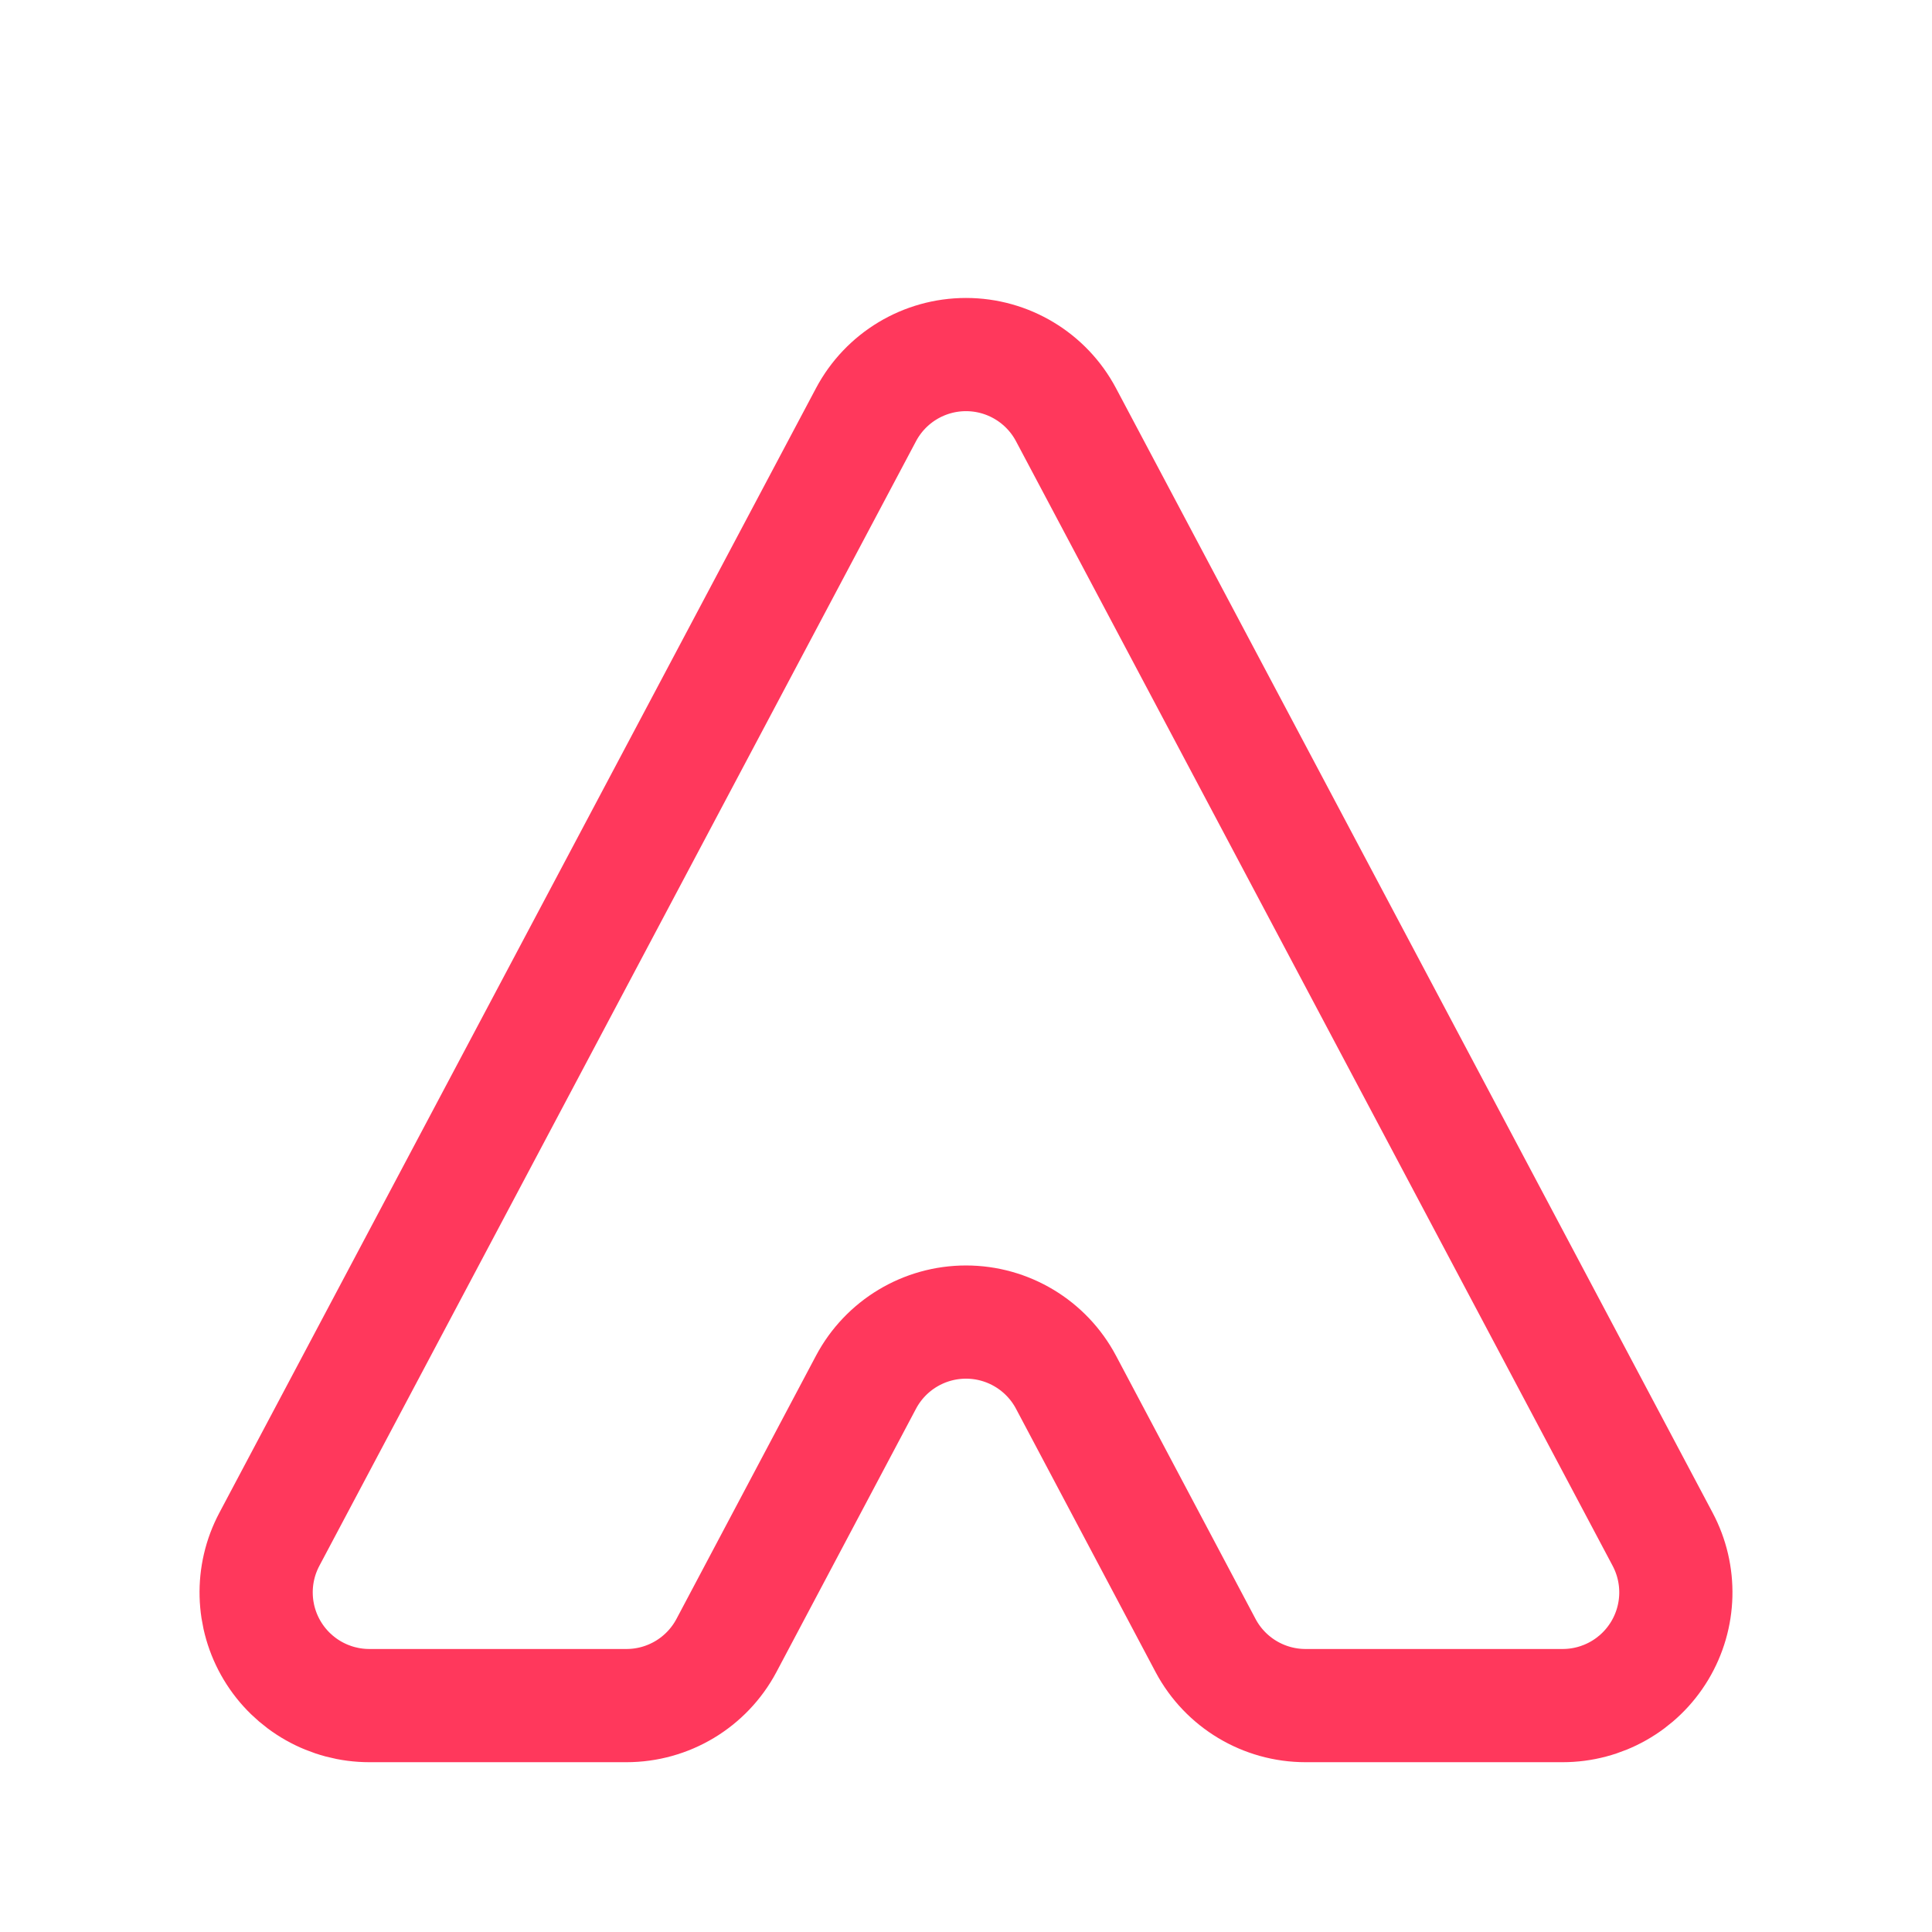
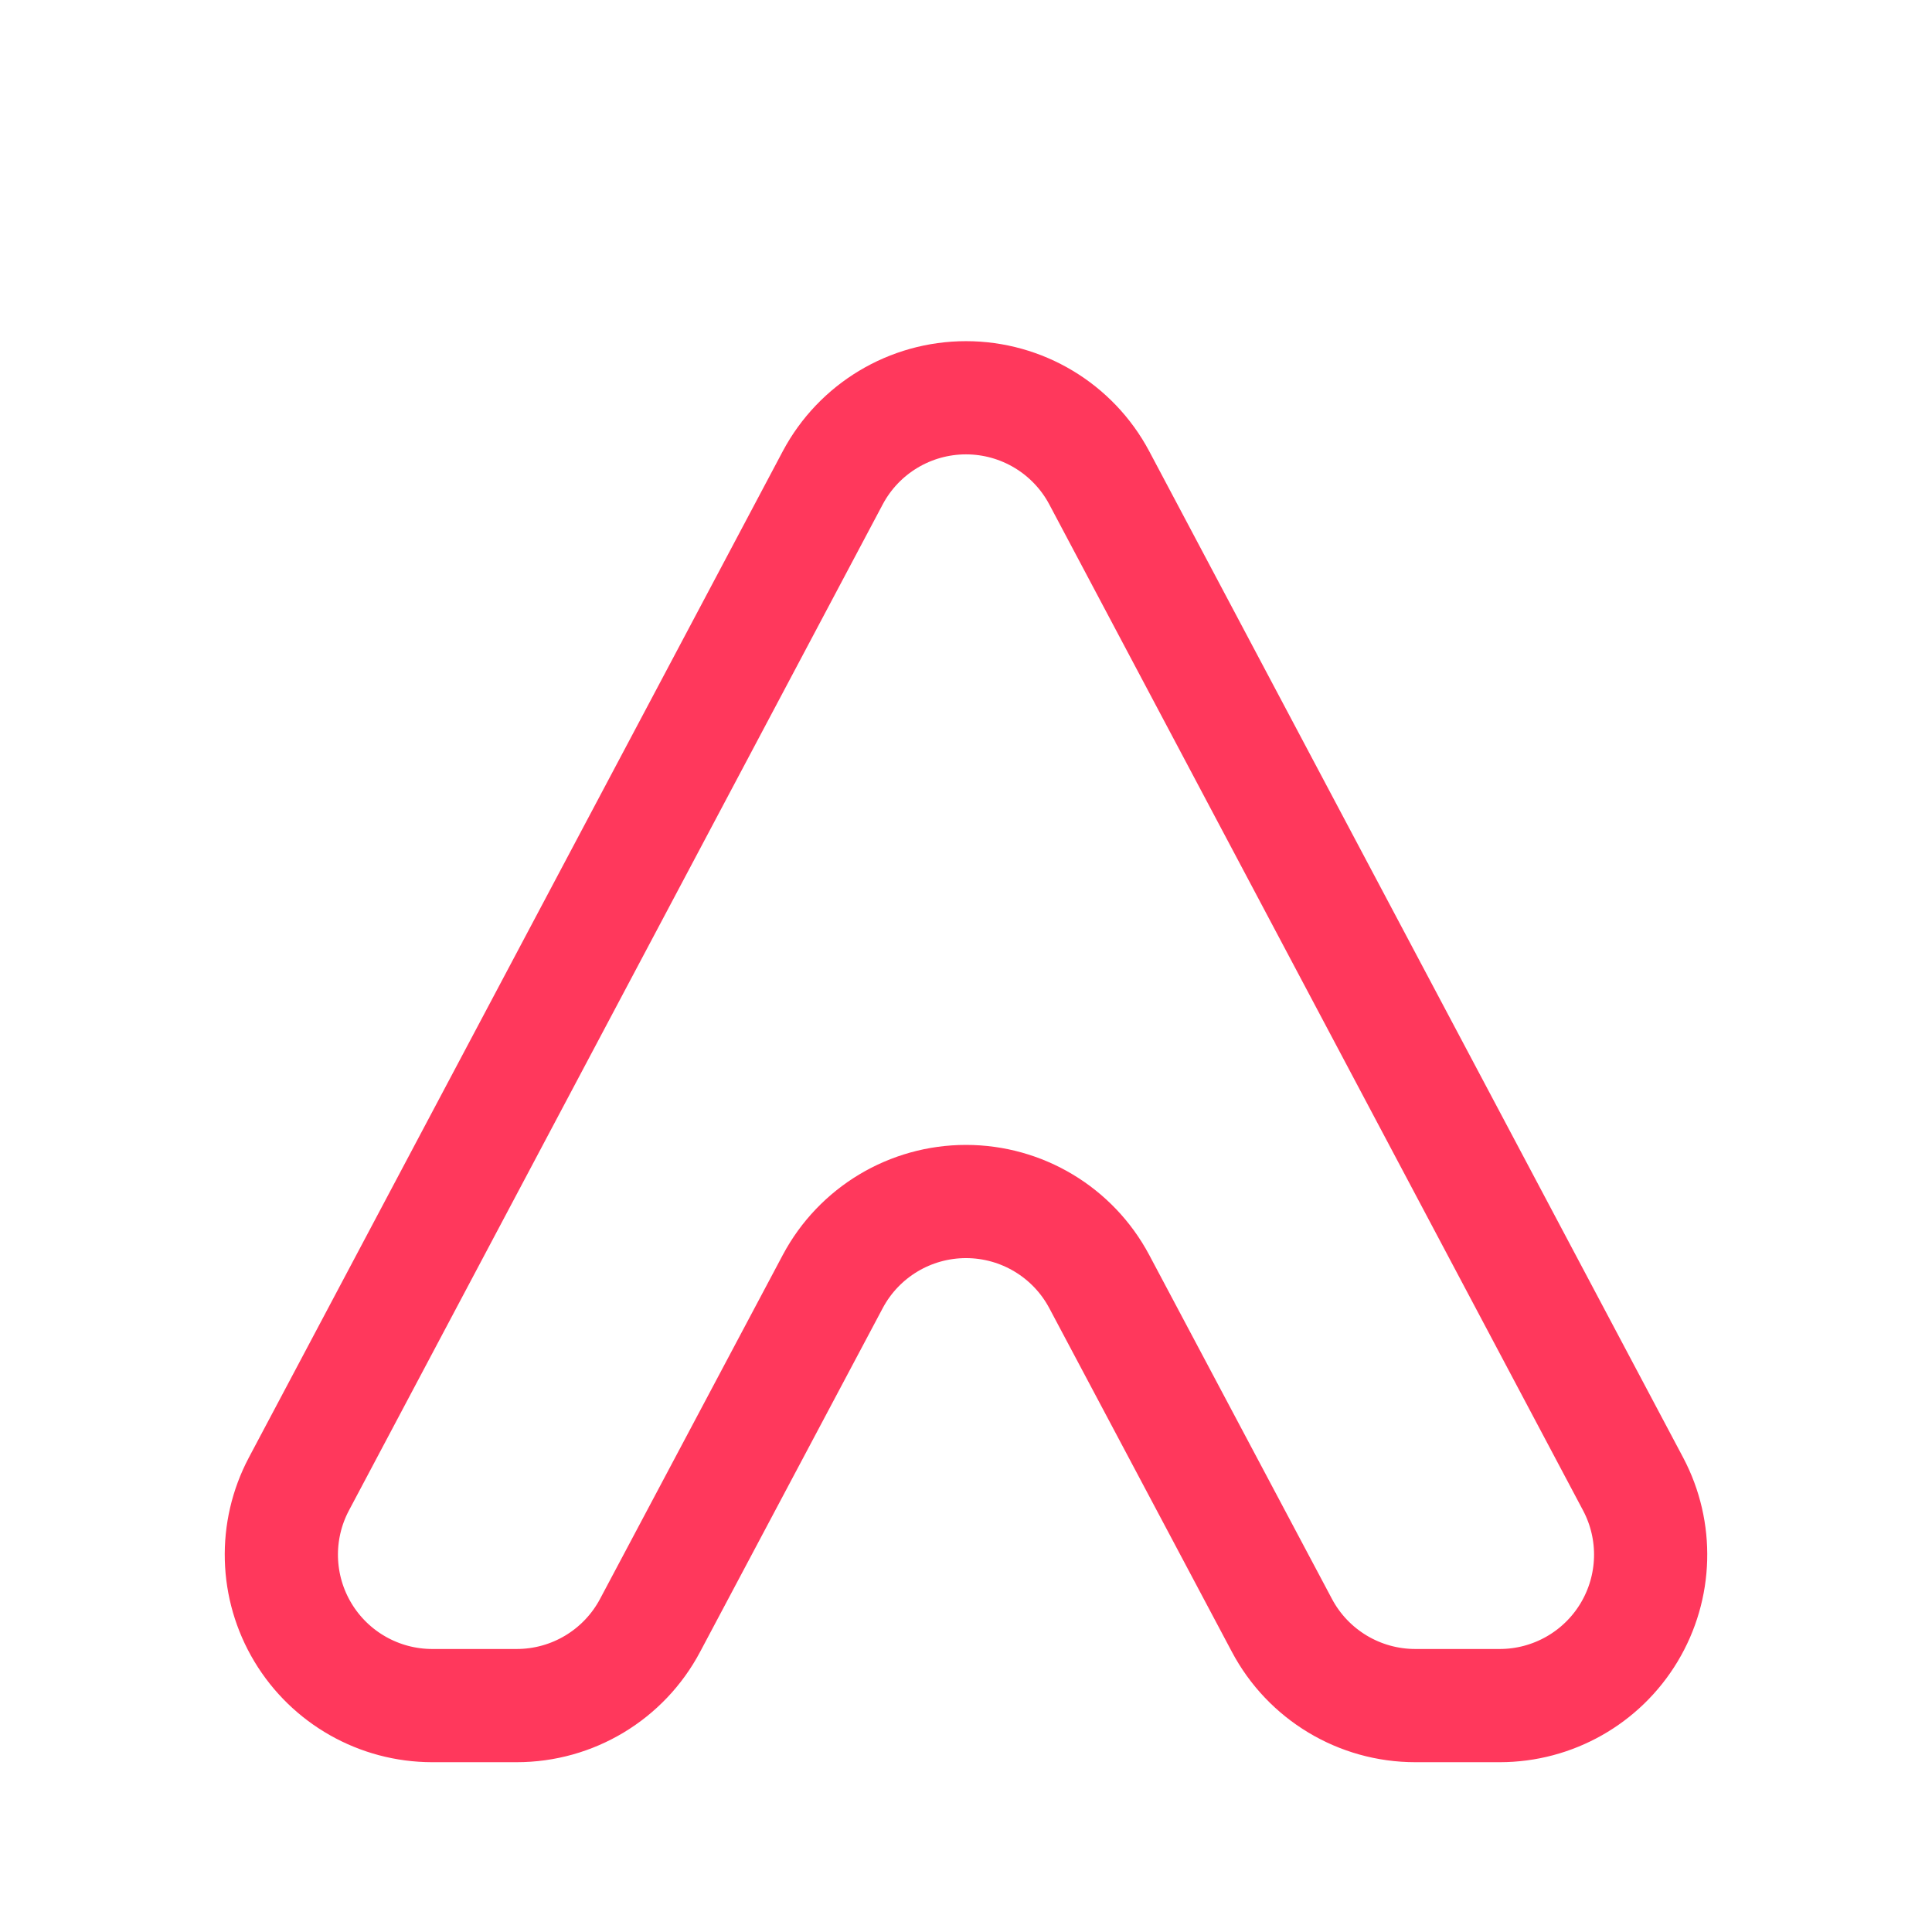
<svg xmlns="http://www.w3.org/2000/svg" viewBox="0 0 512 512" width="512" height="512" fill="none">
-   <path d="M 166.0 452.0 L 97.9 452.0 A 30 30 0 0 1 71.4 407.9 L 229.5 109.9 A 30 30 0 0 1 282.5 109.9 L 440.6 407.9 A 30 30 0 0 1 414.1 452.0 L 346.0 452.0 A 30 30 0 0 1 319.5 436.1 L 282.5 366.3 A 30 30 0 0 0 229.5 366.3 L 192.5 436.1 A 30 30 0 0 1 166.0 452.0 Z" stroke="#ff385c" stroke-width="30" stroke-linecap="round" stroke-linejoin="round" />
+   <path d="M 136.9 452.0 L 114.5 452.0 A 40 40 0 0 1 79.2 393.3 L 220.7 126.6 A 40 40 0 0 1 291.3 126.6 L 432.8 393.3 A 40 40 0 0 1 397.5 452.0 L 375.1 452.0 A 40 40 0 0 1 339.7 430.7 L 291.3 339.6 A 40 40 0 0 0 220.7 339.6 L 172.3 430.7 A 40 40 0 0 1 136.9 452.0 Z" stroke="#ff385c" stroke-width="30" stroke-linecap="round" stroke-linejoin="round" />
</svg>
